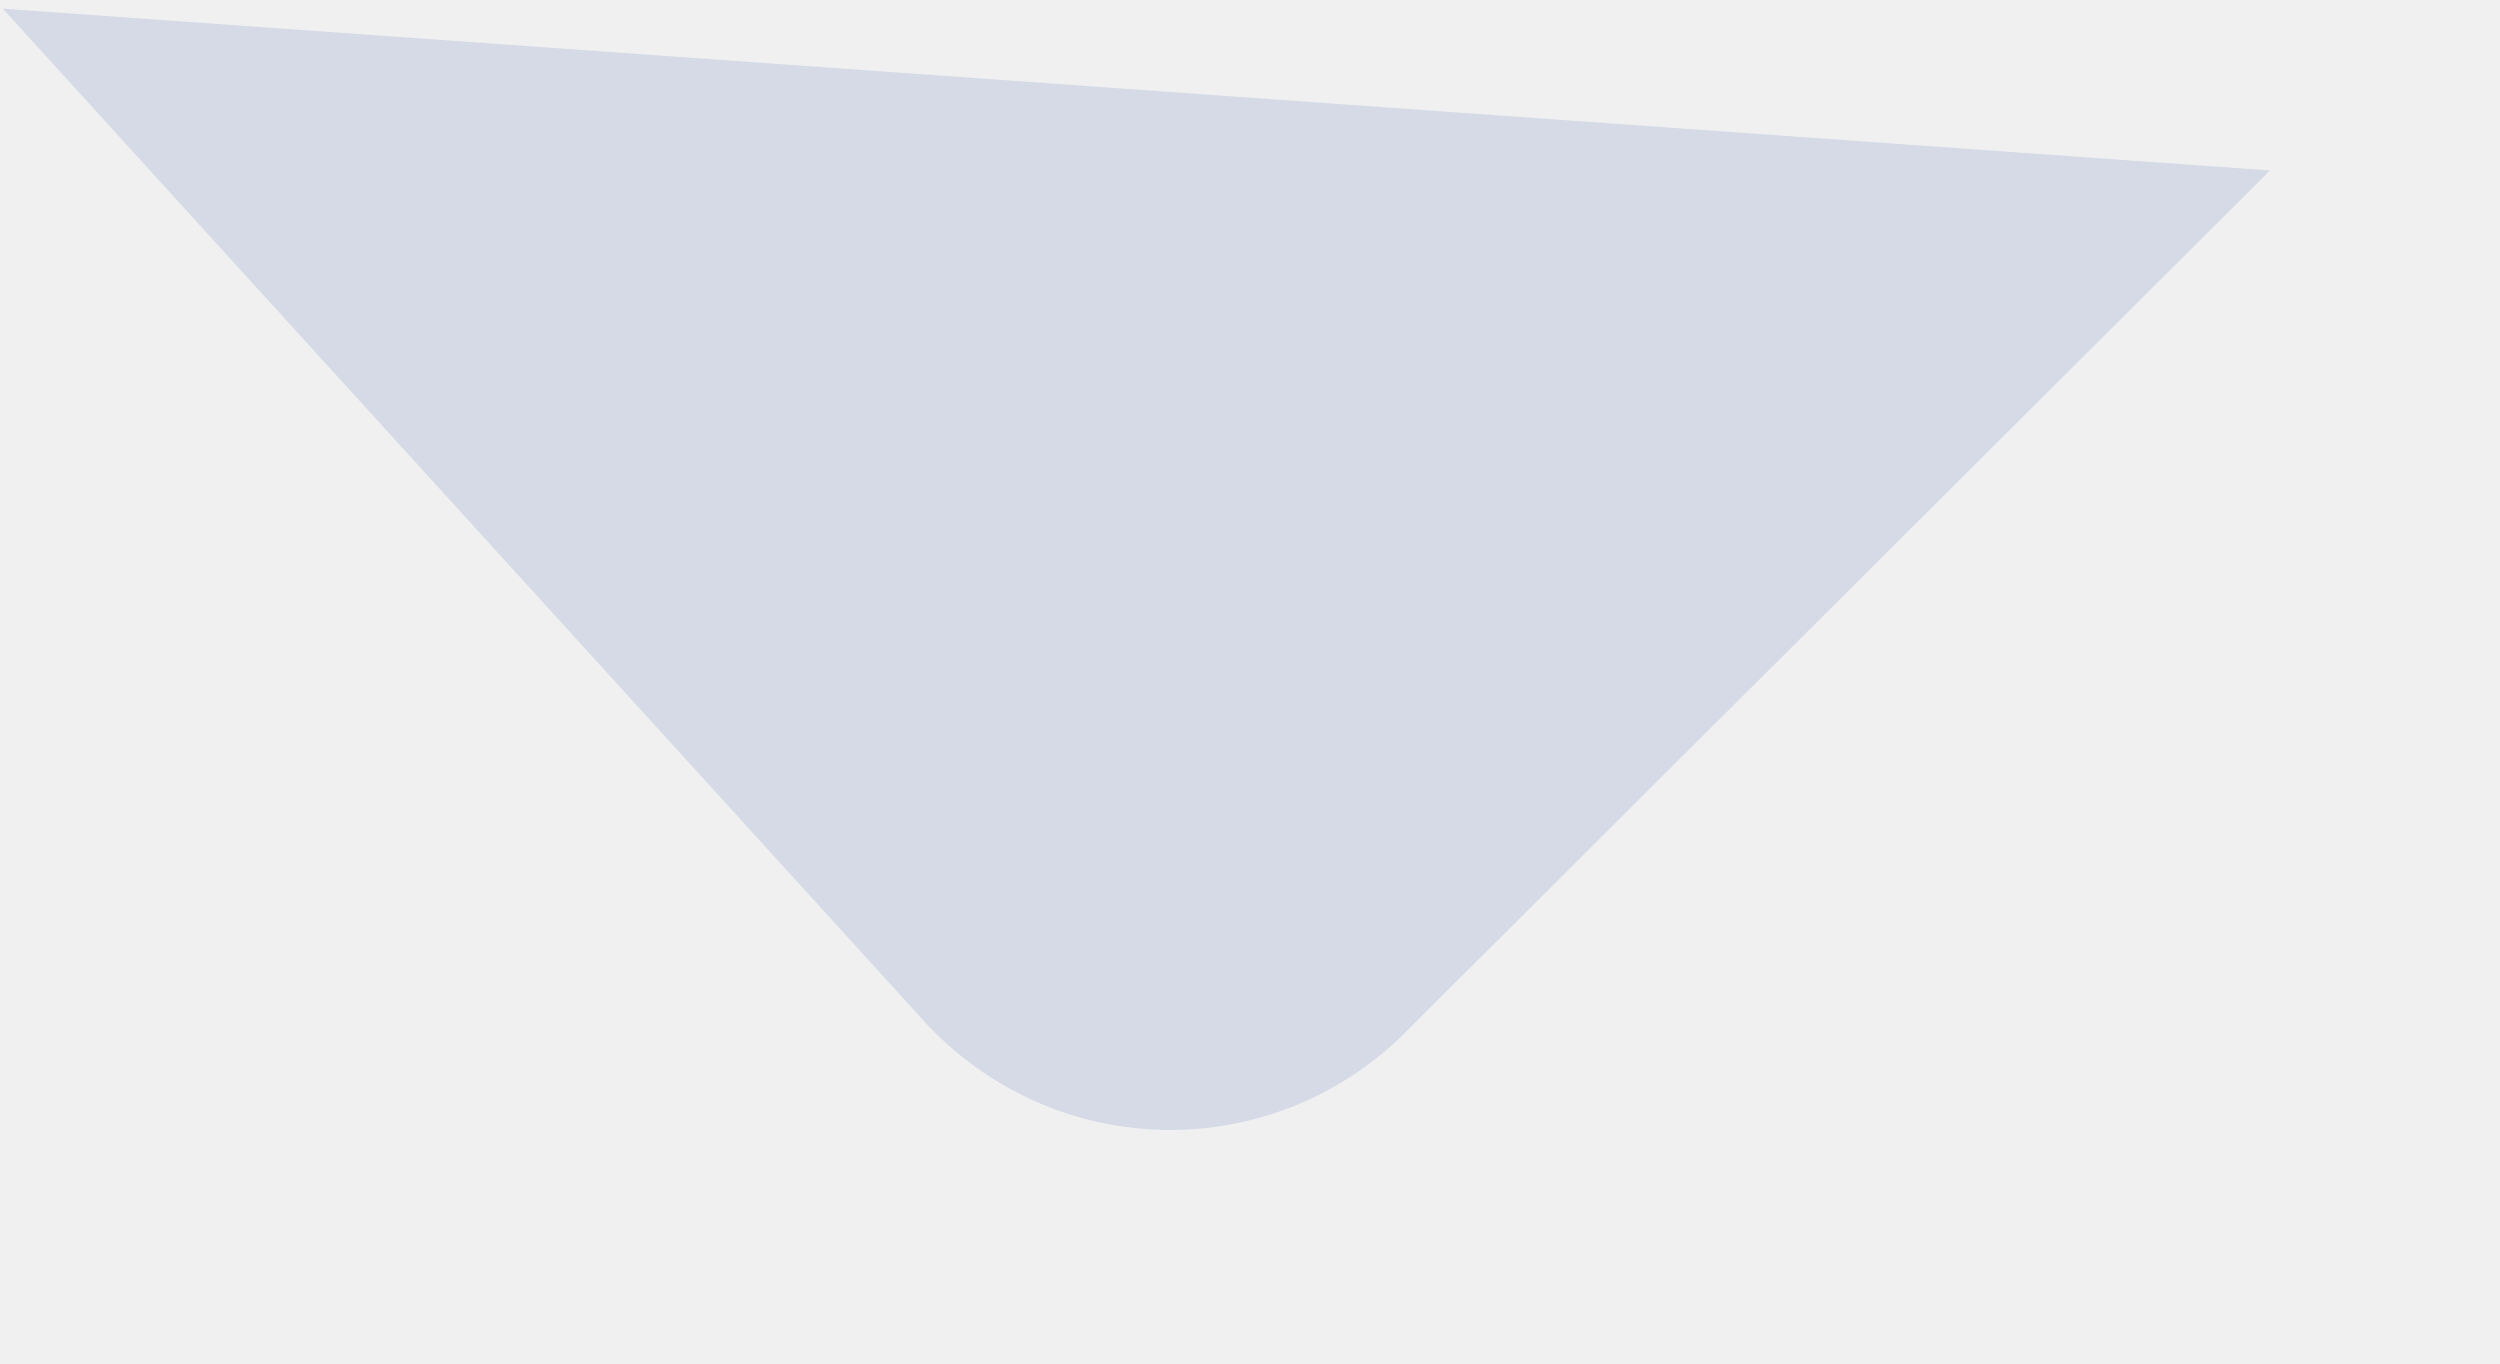
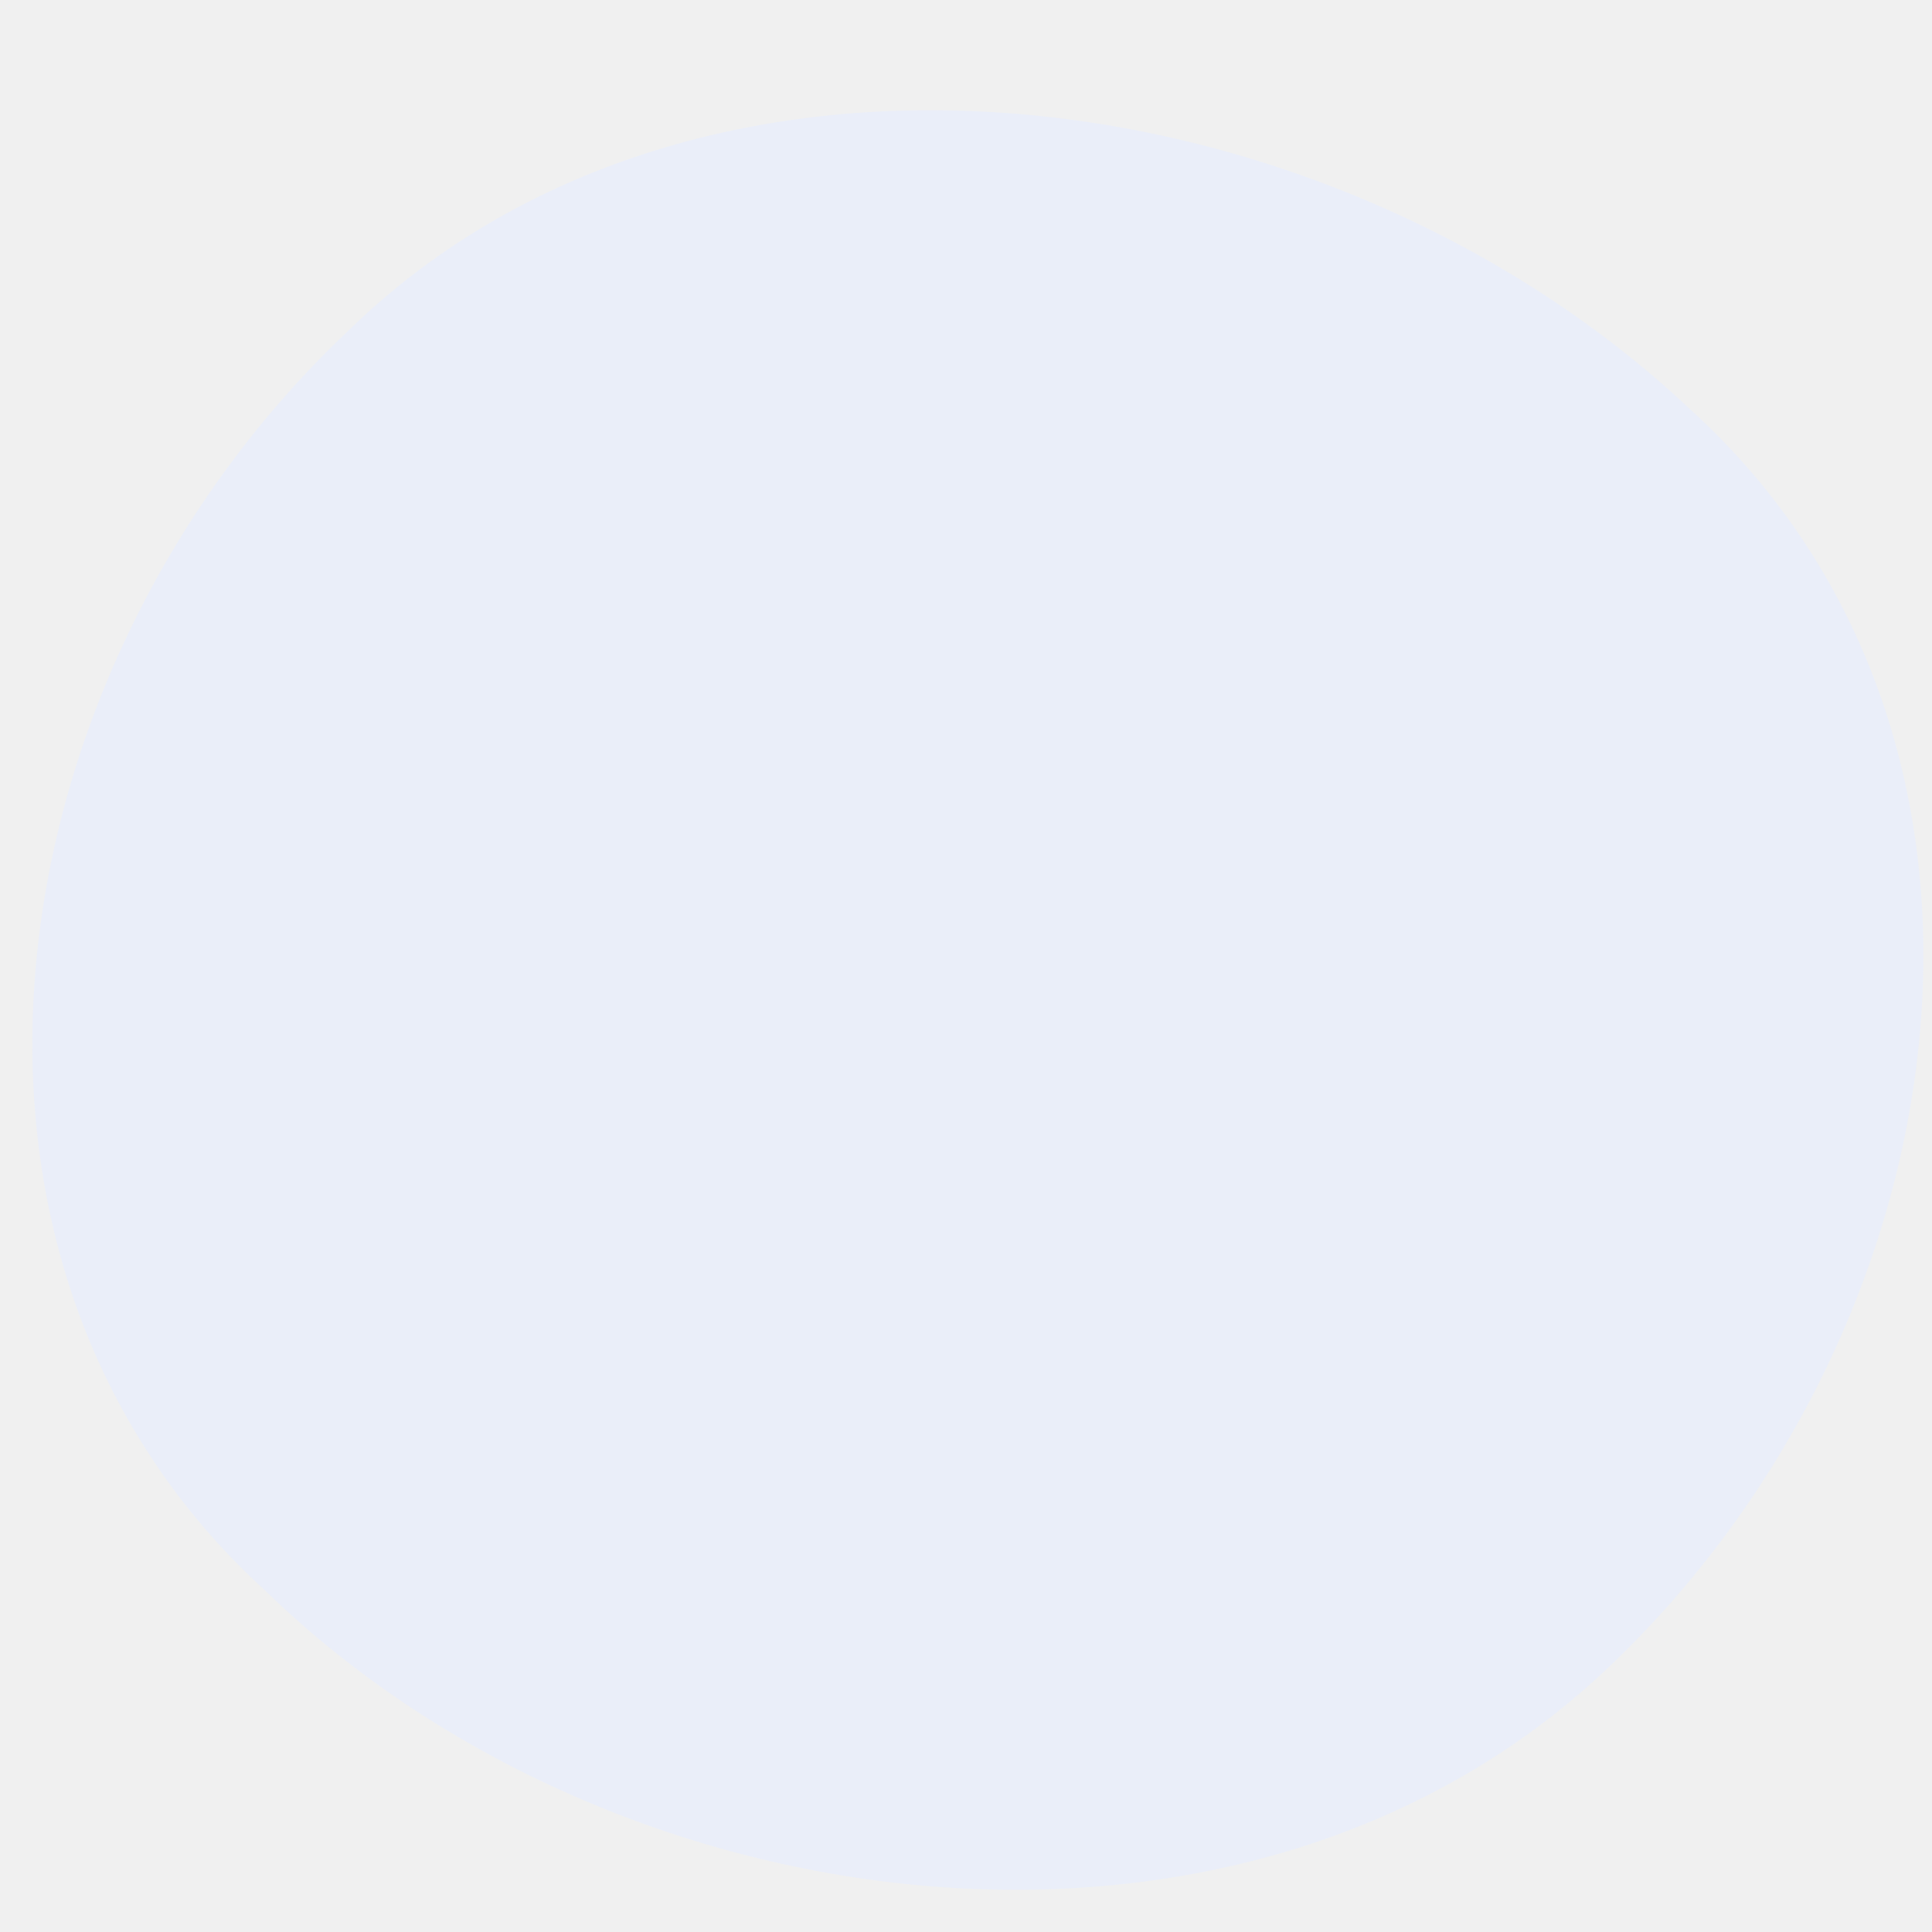
- <svg xmlns="http://www.w3.org/2000/svg" version="1.1" width="11px" height="6px">
+ <svg xmlns="http://www.w3.org/2000/svg" version="1.1" width="2px" height="2px">
  <defs>
    <pattern id="BGPattern" patternUnits="userSpaceOnUse" alignment="0 0" imageRepeat="None" />
+     <mask fill="white" id="Clip215">
+       <path d="M 0.275 1.647  C 0.638 2  1.287 2.082  1.662 1.729  C 2.037 1.376  2.125 0.765  1.75 0.424  C 1.375 0.071  0.725 -0.012  0.362 0.341  C -0.013 0.694  -0.1 1.306  0.275 1.647  Z " fill-rule="evenodd" />
+     </mask>
  </defs>
-   <g transform="matrix(1 0 0 1 -150 -28 )">
-     <path d="M 9.988 0.75  L 0.012 0.038  L 4.083 4.512  C 4.667 5.125  5.631 5.125  6.214 4.512  L 9.988 0.75  Z " fill-rule="nonzero" fill="rgba(213, 218, 230, 1)" stroke="none" transform="matrix(1 0 0 1 150 28 )" class="fill" />
-     <path d="M 0.012 0.038  L 4.083 4.512  C 4.667 5.125  5.631 5.125  6.214 4.512  L 9.988 0.75  " stroke-width="0" stroke-dasharray="0" stroke="rgba(255, 255, 255, 0)" fill="none" transform="matrix(1 0 0 1 150 28 )" class="stroke" />
+   <g transform="matrix(1 0 0 1 -211 -20 )">
+     <path d="M 0.275 1.647  C 0.638 2  1.287 2.082  1.662 1.729  C 2.037 1.376  2.125 0.765  1.75 0.424  C 1.375 0.071  0.725 -0.012  0.362 0.341  C -0.013 0.694  -0.1 1.306  0.275 1.647  Z " fill-rule="nonzero" fill="rgba(234, 238, 249, 1)" stroke="none" transform="matrix(1 0 0 1 211 20 )" class="fill" />
+     <path d="M 0.275 1.647  C 0.638 2  1.287 2.082  1.662 1.729  C 2.037 1.376  2.125 0.765  1.75 0.424  C 1.375 0.071  0.725 -0.012  0.362 0.341  C -0.013 0.694  -0.1 1.306  0.275 1.647  Z " stroke-width="0" stroke-dasharray="0" stroke="rgba(255, 255, 255, 0)" fill="none" transform="matrix(1 0 0 1 211 20 )" class="stroke" mask="url(#Clip215)" />
  </g>
</svg>
